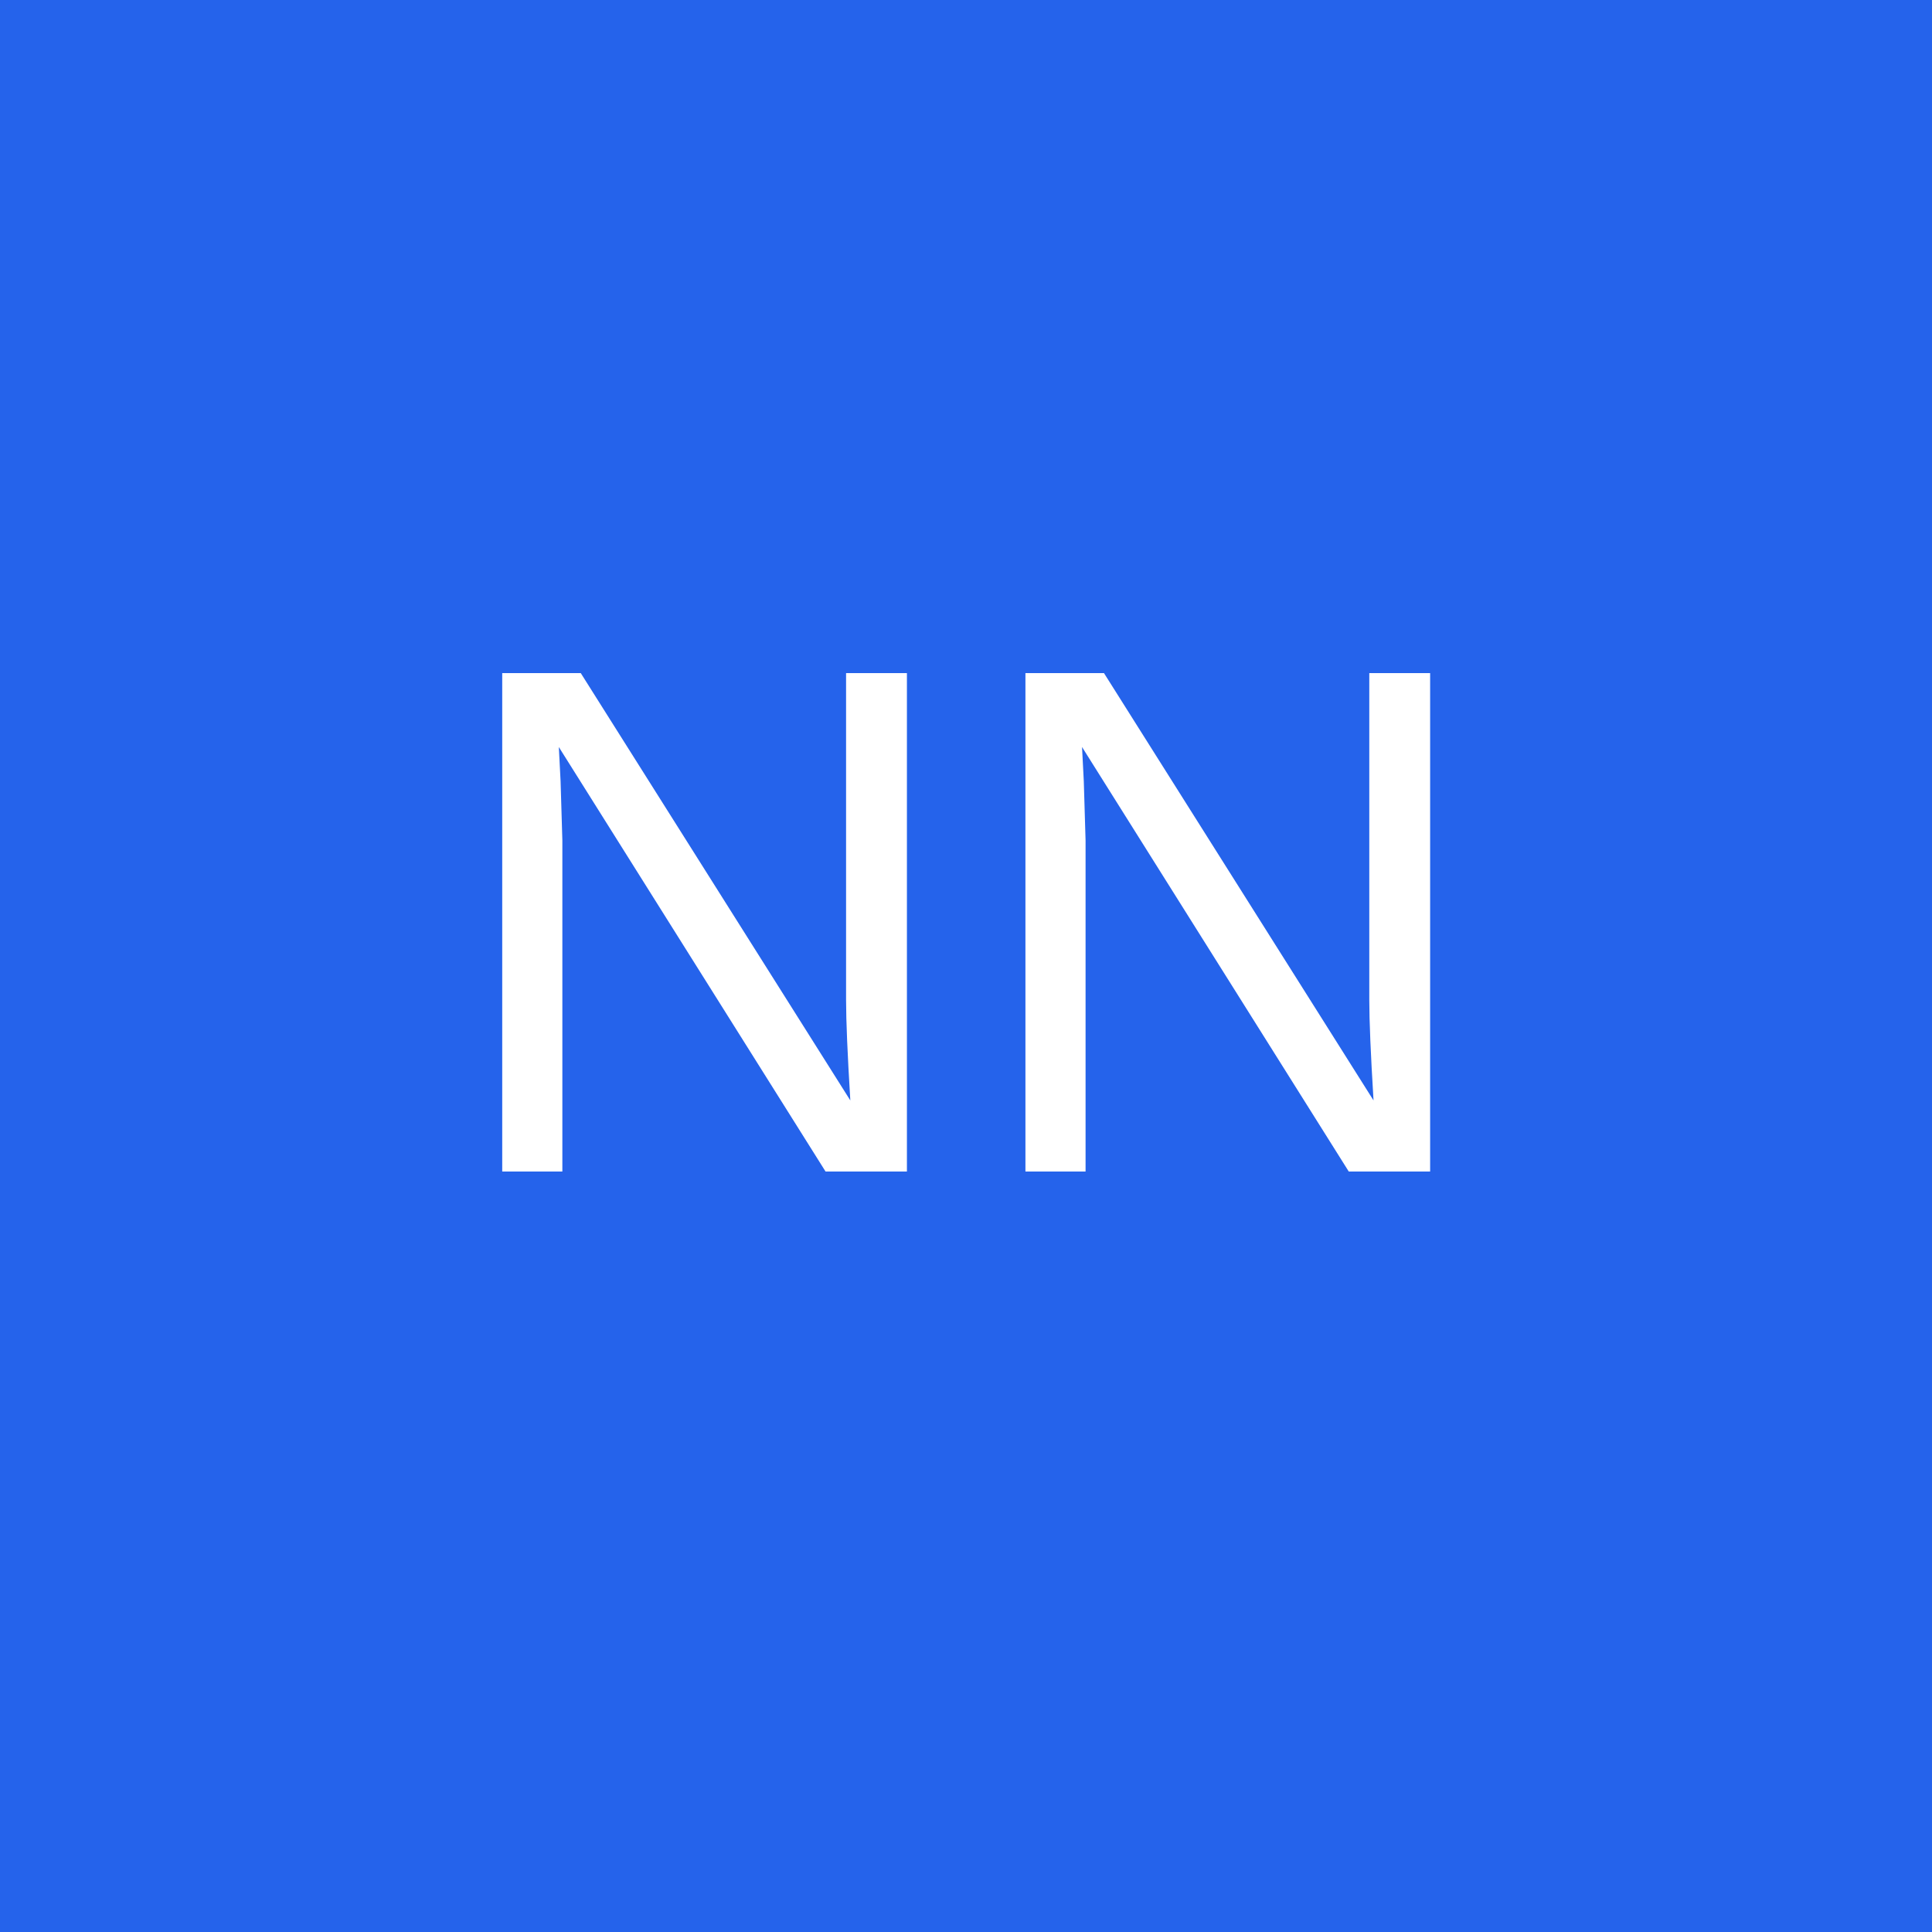
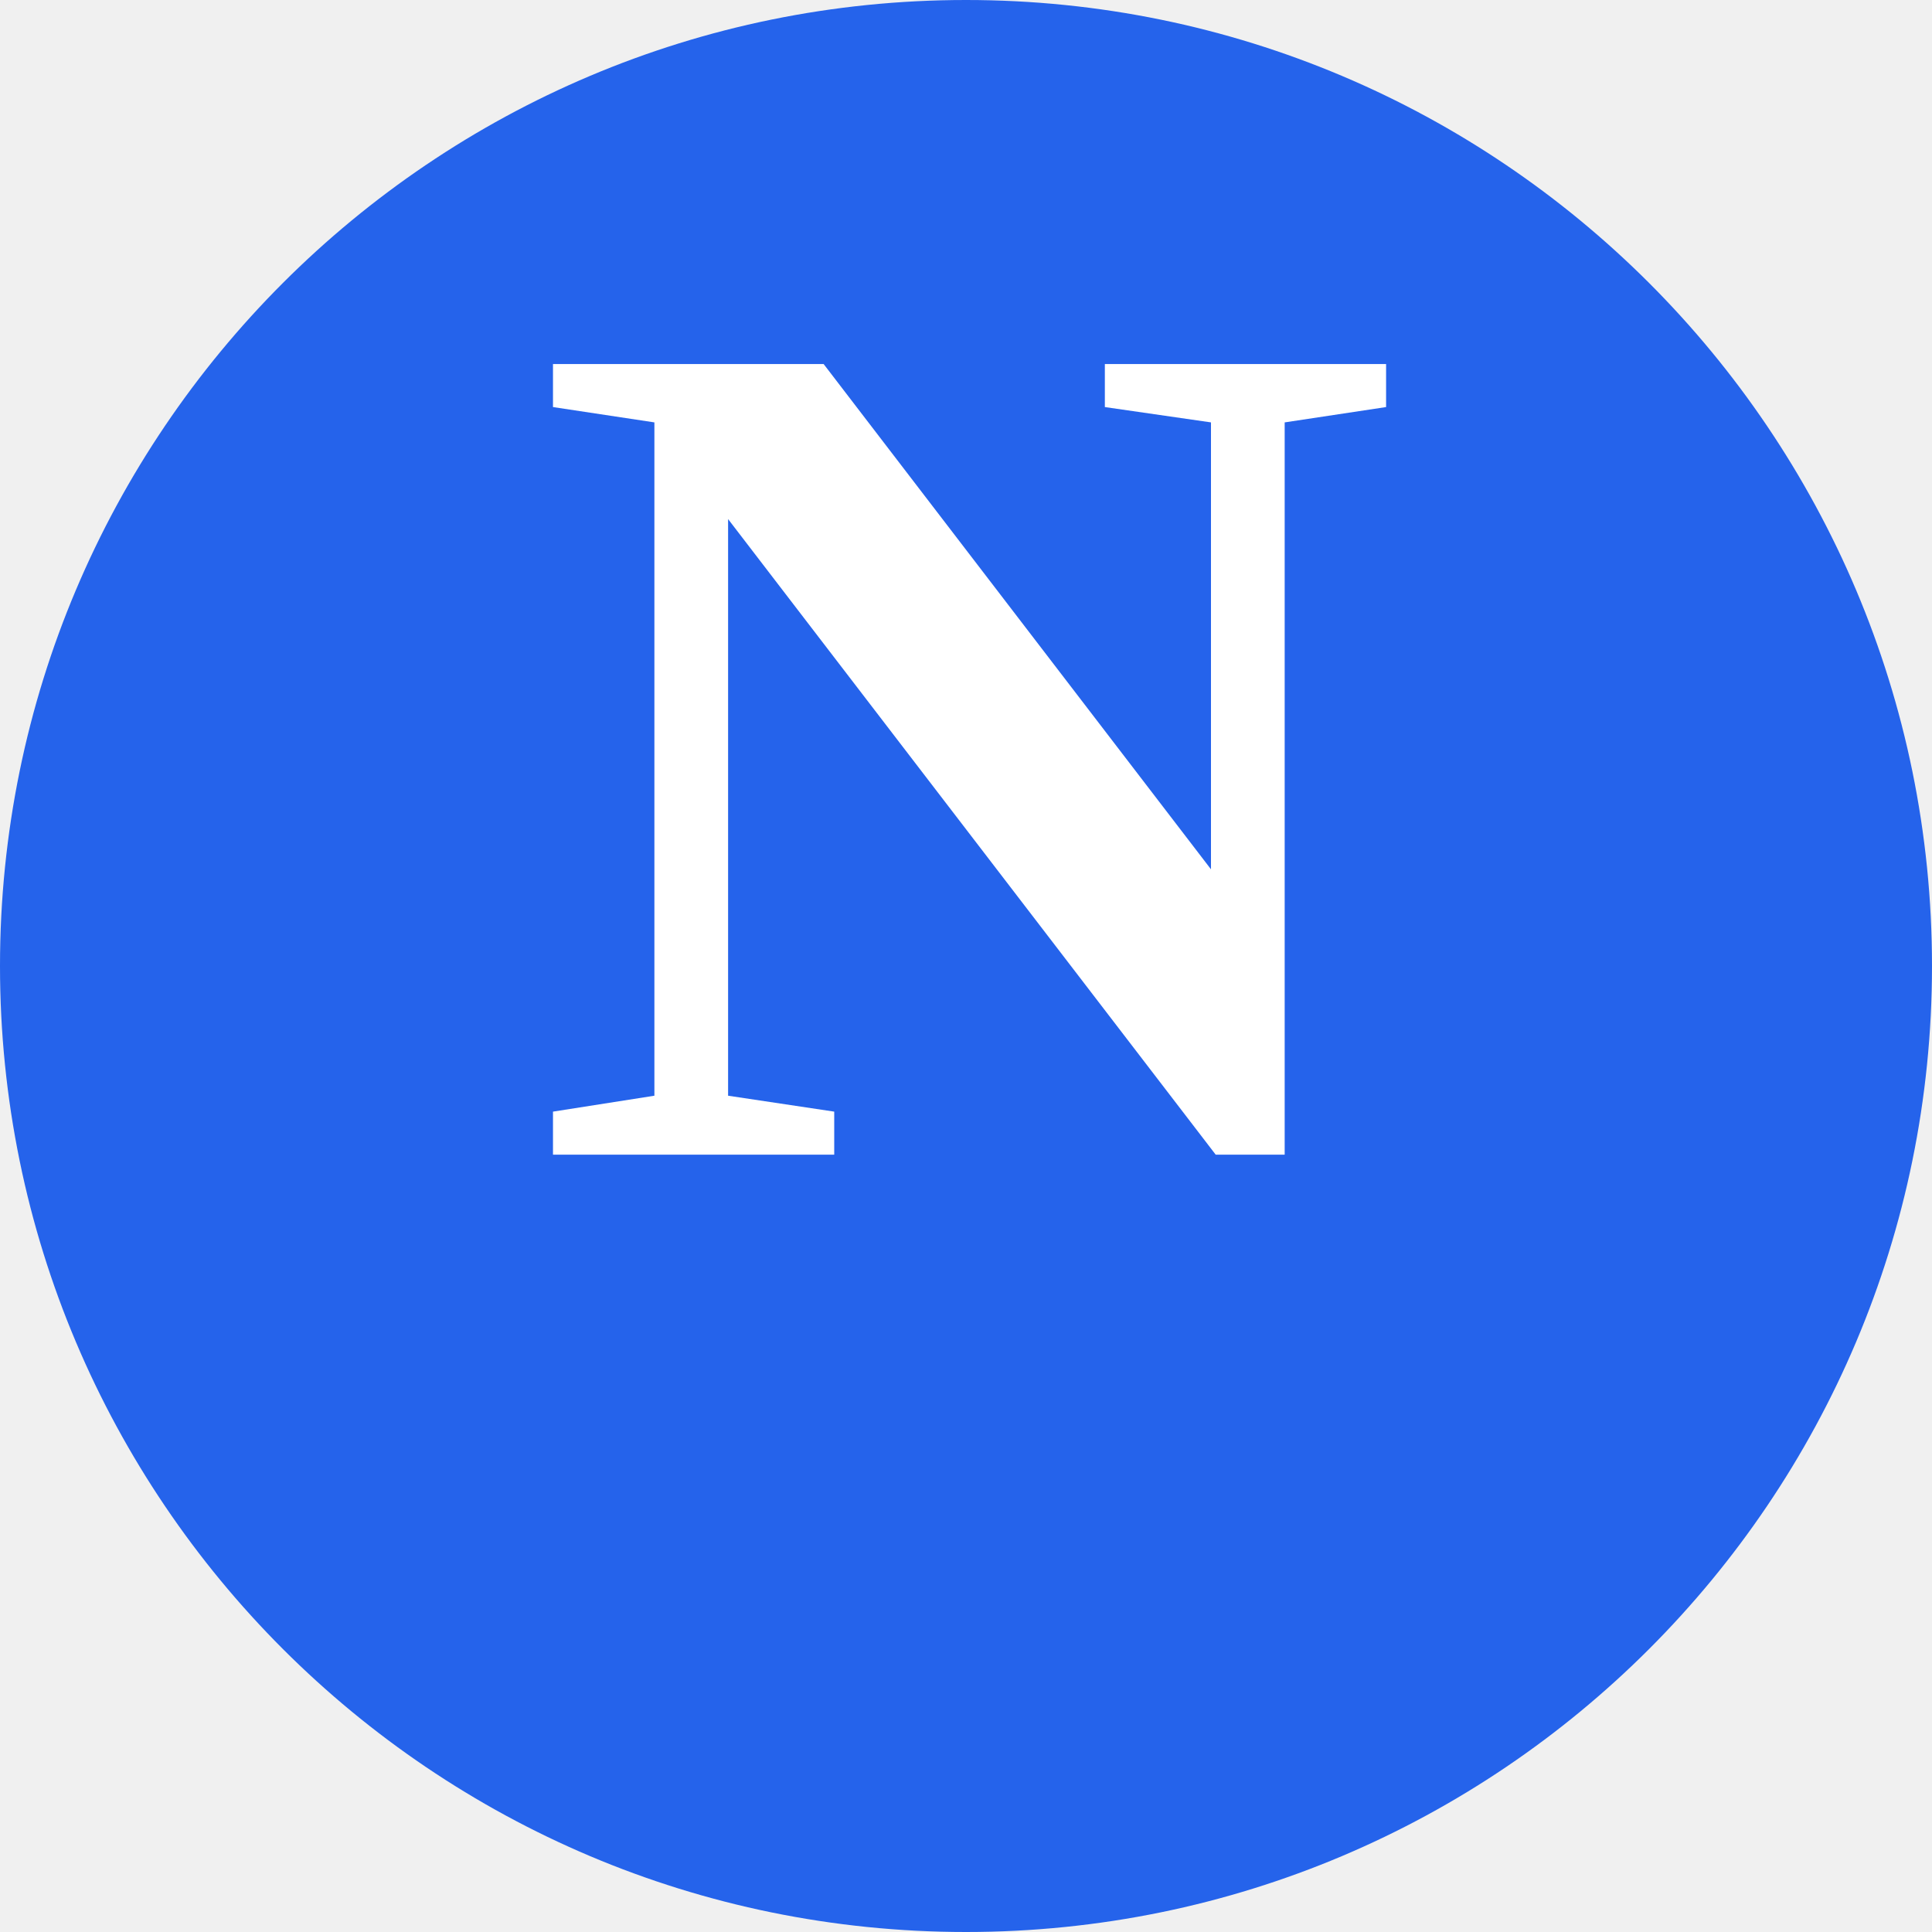
- <svg xmlns="http://www.w3.org/2000/svg" width="512" height="512" viewBox="0 0 512 512">
-   <rect width="512" height="512" fill="#2563eb" />
-   <text x="256" y="256" font-family="Arial" font-size="192" fill="white" text-anchor="middle" dominant-baseline="middle">NN</text>
+ <svg xmlns="http://www.w3.org/2000/svg" width="512" height="512" viewBox="0 0 512 512" fill="none">
+   <rect width="512" height="512" rx="256" fill="#2563EB" />
+   <text x="256" y="306" font-size="320" font-weight="bold" text-anchor="middle" fill="white">N</text>
</svg>
